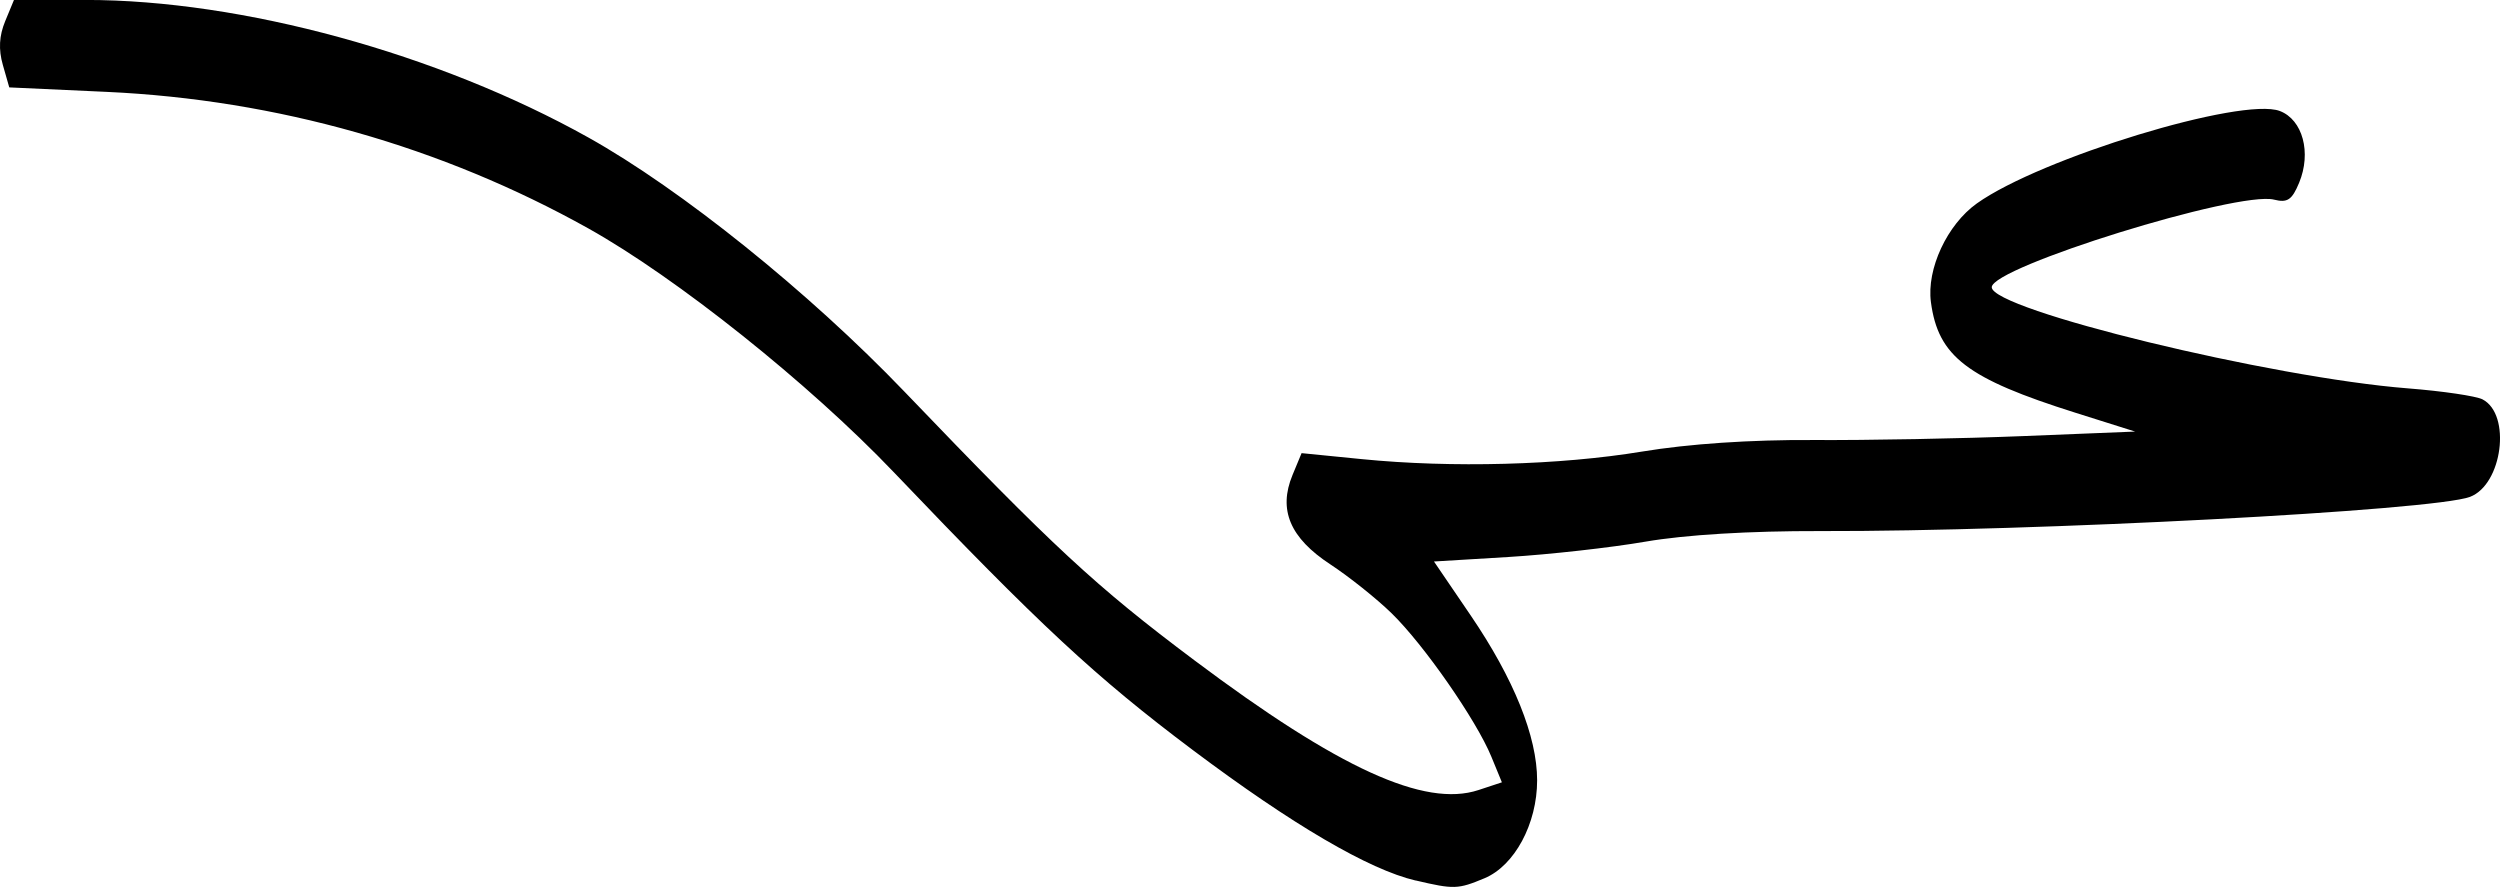
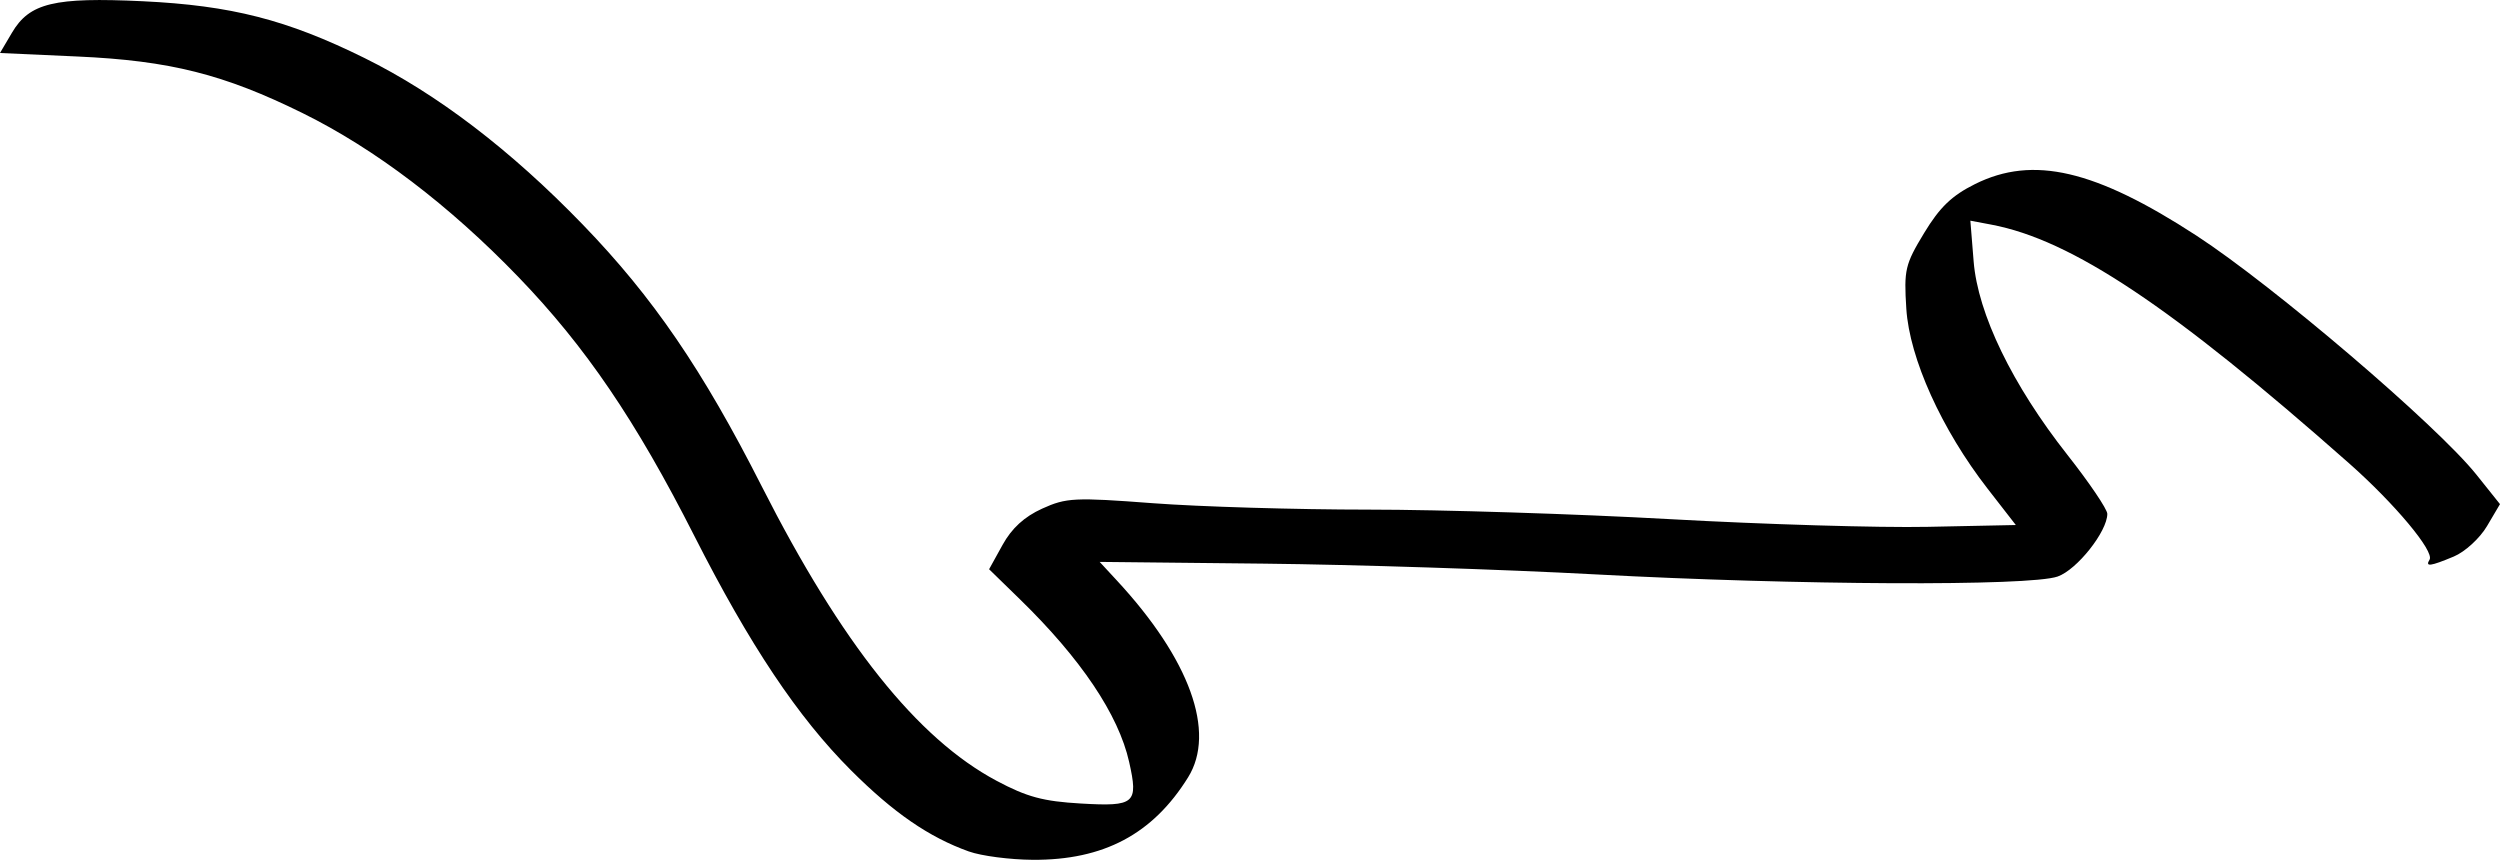
- <svg xmlns="http://www.w3.org/2000/svg" width="94.568mm" height="33.553mm" viewBox="0 0 94.568 33.553" version="1.1" id="svg1" xml:space="preserve">
+ <svg xmlns="http://www.w3.org/2000/svg" width="107.591mm" height="37.003mm" viewBox="0 0 107.591 37.003" version="1.1" id="svg1" xml:space="preserve">
  <defs id="defs1" />
-   <g id="layer1" transform="translate(-73.35366,-139.3031)">
-     <path style="fill:#000000" d="m 126.901,172.611 c -1.766,-0.415 -4.664,-2.112 -8.426,-4.935 -3.667,-2.752 -5.797,-4.731 -11.324,-10.523 -3.19,-3.343 -8.209,-7.347 -11.541,-9.209 -5.549,-3.099 -11.786,-4.868 -18.211,-5.165 l -3.695,-0.17 -0.243,-0.851 c -0.168,-0.588 -0.14,-1.099 0.089,-1.654 l 0.332,-0.803 h 2.711 c 5.919,0 13.334,2.029 19.016,5.203 3.505,1.958 8.349,5.852 11.943,9.599 5.683,5.926 7.24,7.37 10.978,10.174 5.457,4.094 8.715,5.583 10.749,4.912 l 0.887,-0.293 -0.4,-0.973 c -0.567,-1.38 -2.551,-4.233 -3.771,-5.421 -0.569,-0.555 -1.614,-1.388 -2.321,-1.852 -1.524,-1 -1.973,-2.061 -1.429,-3.376 l 0.344,-0.83 2.272,0.226 c 3.406,0.339 7.495,0.229 10.606,-0.285 1.78,-0.294 4.109,-0.451 6.482,-0.437 2.037,0.012 5.609,-0.055 7.938,-0.149 l 4.233,-0.171 -2.249,-0.709 c -4.111,-1.296 -5.201,-2.129 -5.476,-4.185 -0.168,-1.256 0.612,-2.934 1.738,-3.736 2.411,-1.717 10.028,-4.04 11.46,-3.496 0.866,0.329 1.202,1.576 0.73,2.714 -0.269,0.65 -0.442,0.767 -0.949,0.639 -1.36,-0.341 -10.678,2.55 -10.678,3.313 0,0.851 10.569,3.42 15.743,3.826 1.31,0.103 2.58,0.29 2.823,0.417 1.095,0.571 0.753,3.22 -0.475,3.687 -1.364,0.518 -16.482,1.315 -24.572,1.294 -2.676,-0.007 -5.11,0.14 -6.615,0.4 -1.31,0.226 -3.646,0.487 -5.192,0.581 l -2.811,0.17 1.388,2.039 c 1.634,2.4 2.514,4.584 2.514,6.239 0,1.642 -0.852,3.228 -1.991,3.704 -1.006,0.42 -1.15,0.425 -2.605,0.083 z" id="path1" />
+   <g id="layer1" transform="translate(-43.84979,-130.9959)">
+     <path style="fill:#000000" d="m 85.551,167.642 c -1.721,-0.615 -3.248,-1.667 -5.081,-3.499 -2.282,-2.282 -4.353,-5.382 -6.746,-10.098 -2.514,-4.954 -4.675,-8.132 -7.57,-11.134 -2.973,-3.082 -6.171,-5.512 -9.269,-7.041 -3.399,-1.678 -5.721,-2.263 -9.693,-2.442 l -3.343,-0.151 0.516,-0.874 c 0.755,-1.28 1.815,-1.535 5.623,-1.354 3.813,0.182 6.206,0.794 9.543,2.441 3.129,1.544 6.296,3.961 9.402,7.174 3.02,3.123 5.154,6.245 7.702,11.266 3.429,6.758 6.691,10.849 10.1,12.666 1.313,0.7 2.008,0.887 3.639,0.981 2.321,0.134 2.473,0.003 2.069,-1.794 -0.456,-2.028 -2.073,-4.437 -4.694,-6.991 l -1.332,-1.298 0.58,-1.049 c 0.395,-0.716 0.937,-1.211 1.703,-1.559 1.04,-0.472 1.393,-0.489 4.763,-0.234 2.002,0.151 6.181,0.276 9.288,0.276 3.107,5.9e-4 8.941,0.185 12.965,0.41 4.024,0.225 9.019,0.374 11.102,0.331 l 3.786,-0.078 -1.215,-1.564 c -1.979,-2.547 -3.362,-5.61 -3.498,-7.744 -0.107,-1.678 -0.053,-1.907 0.767,-3.26 0.674,-1.112 1.192,-1.609 2.193,-2.107 2.492,-1.24 5.168,-0.616 9.526,2.22 3.311,2.155 10.36,8.172 12.048,10.286 l 1.015,1.27 -0.558,0.945 c -0.31,0.525 -0.945,1.107 -1.43,1.31 -1.013,0.423 -1.24,0.453 -1.043,0.135 0.219,-0.354 -1.501,-2.413 -3.469,-4.152 -7.636,-6.748 -11.936,-9.615 -15.397,-10.268 l -0.896,-0.169 0.141,1.751 c 0.181,2.257 1.665,5.318 4.037,8.329 0.944,1.198 1.716,2.34 1.716,2.537 0,0.759 -1.307,2.408 -2.139,2.698 -1.209,0.422 -11.195,0.375 -19.88,-0.092 -3.969,-0.214 -10.397,-0.422 -14.282,-0.463 l -7.065,-0.075 0.735,0.794 c 3.146,3.395 4.281,6.532 3.07,8.479 -1.52,2.445 -3.635,3.567 -6.684,3.548 -0.977,-0.006 -2.211,-0.167 -2.743,-0.357 z" id="path1" />
  </g>
</svg>
